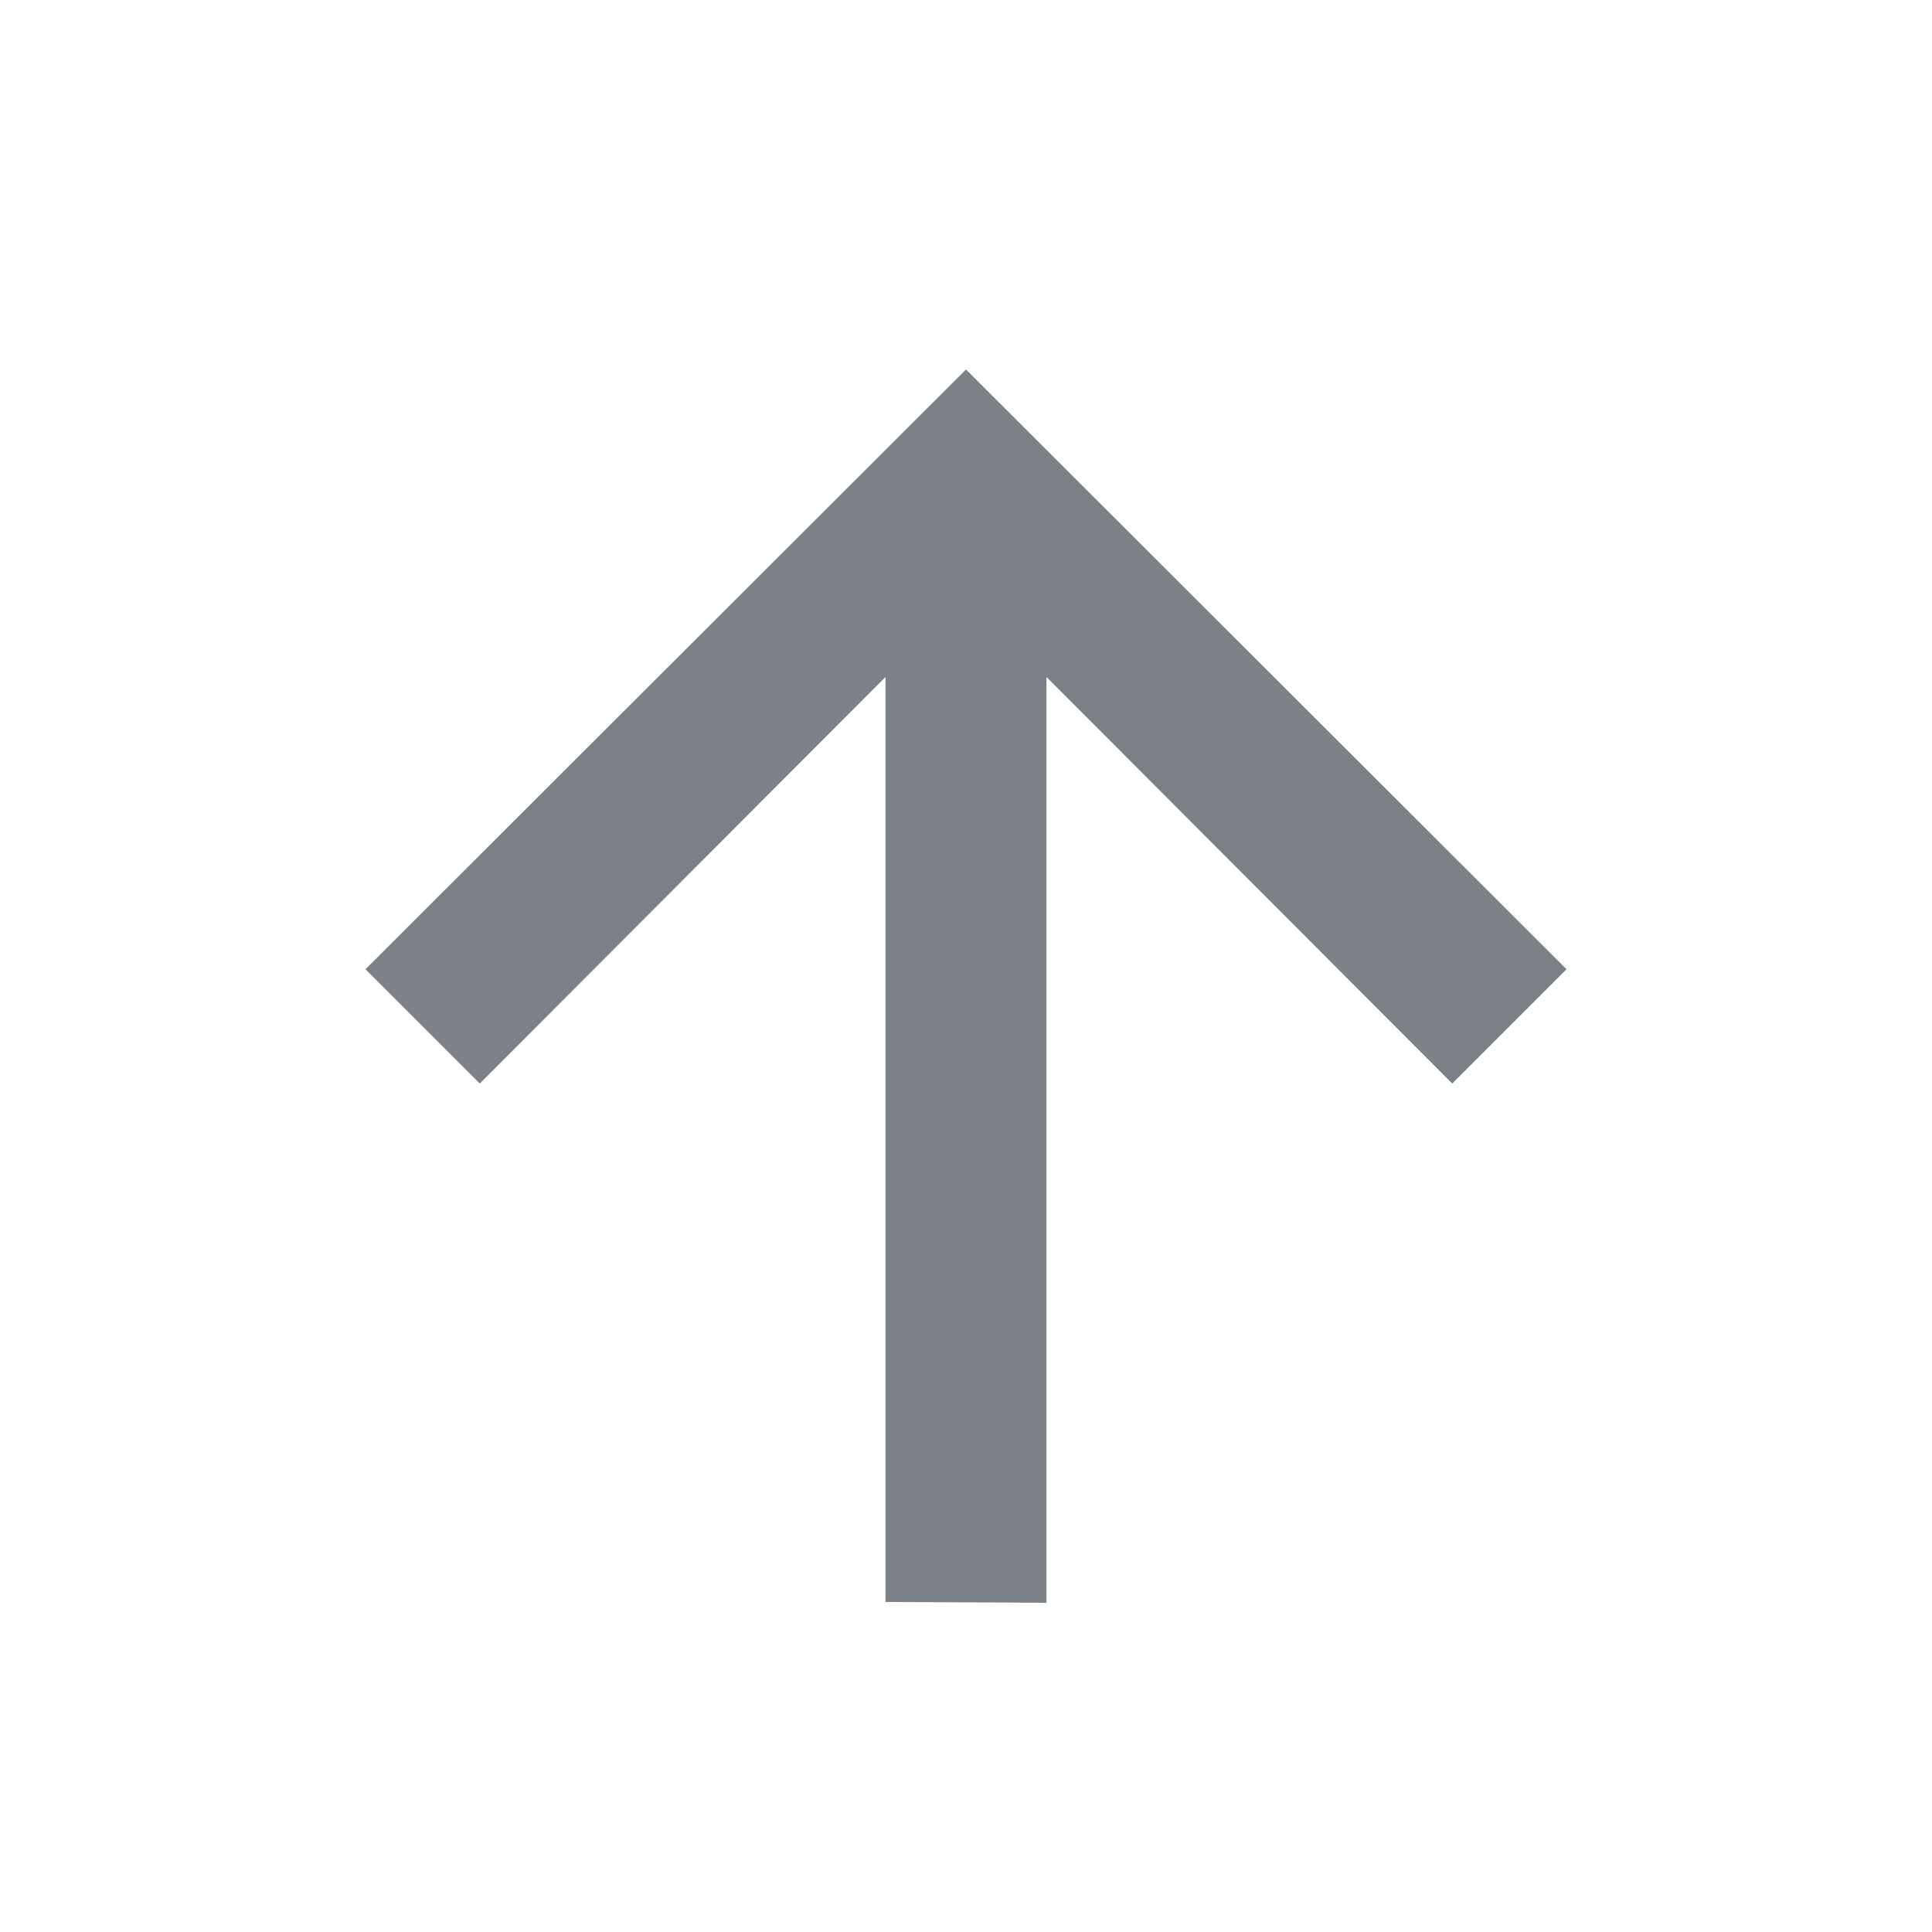
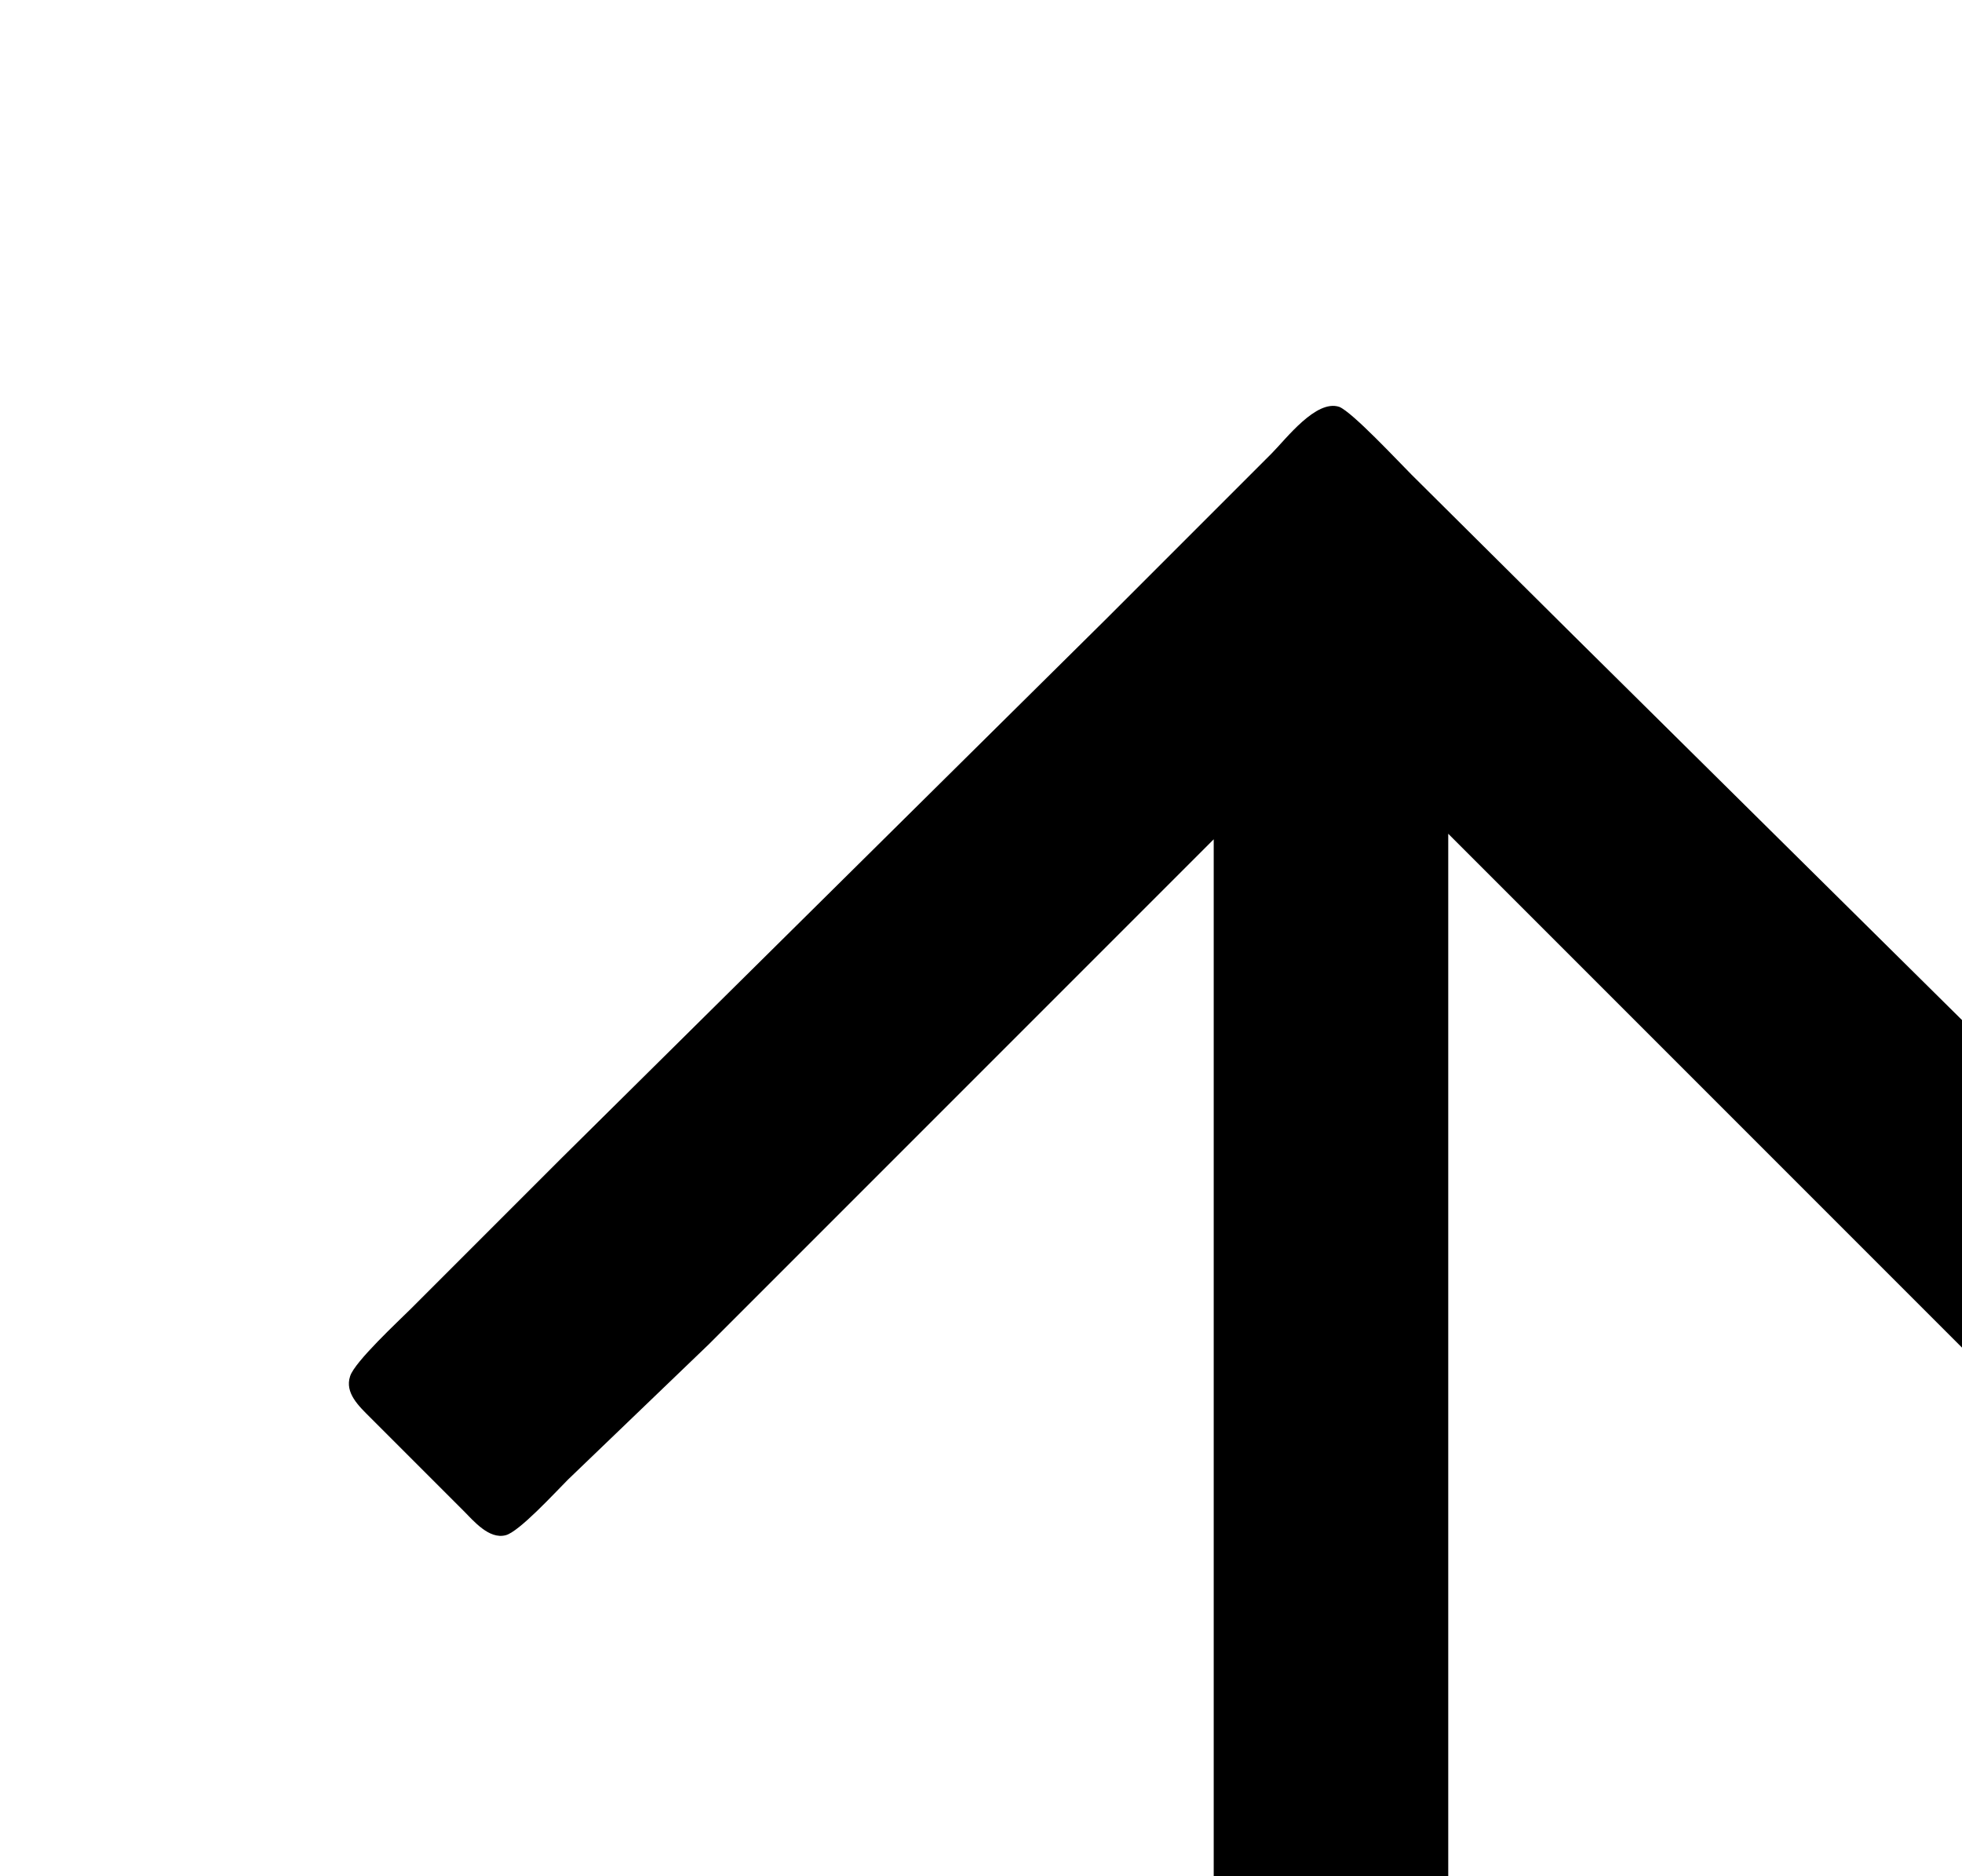
- <svg viewBox="0 0 24 24" class="r-4qtqp9 r-yyyyoo r-dnmrzs r-bnwqim r-lrvibr r-m6rgpd r-1xvli5t r-1hdv0qi">
+ <svg>
  <g>
-     <path fill="#7c8187" d="M 12.00,4.59          C 12.00,4.59 19.46,12.04 19.46,12.04          19.46,12.04 18.04,13.46 18.04,13.46          18.04,13.46 13.00,8.41 13.00,8.41          13.00,8.41 13.00,19.91 13.00,19.91          13.00,19.91 11.00,19.90 11.00,19.90          11.00,19.90 11.00,8.41 11.00,8.41          11.00,8.41 5.96,13.46 5.96,13.46          5.96,13.46 4.54,12.04 4.54,12.04          4.54,12.04 12.00,4.59 12.00,4.59 Z" />
+     <path d="m10.92 7.55-2.81 2.81-1.73 1.73-1.27 1.22c-.11.11-.44.47-.56.5-.15.04-.29-.13-.38-.22l-.84-.84c-.1-.1-.23-.22-.18-.37.04-.13.44-.5.55-.61l1.36-1.36 4.88-4.83 1.5-1.5c.13-.13.4-.49.61-.42.12.05.53.49.65.61l1.46 1.45 4.78 4.73 1.31 1.32c.11.11.51.48.55.61.06.16-.12.31-.22.42l-.85.84c-.13.13-.23.25-.42.12l-.7-.68-1.31-1.31-4.27-4.27v13.03h-2.11z" />
  </g>
</svg>
